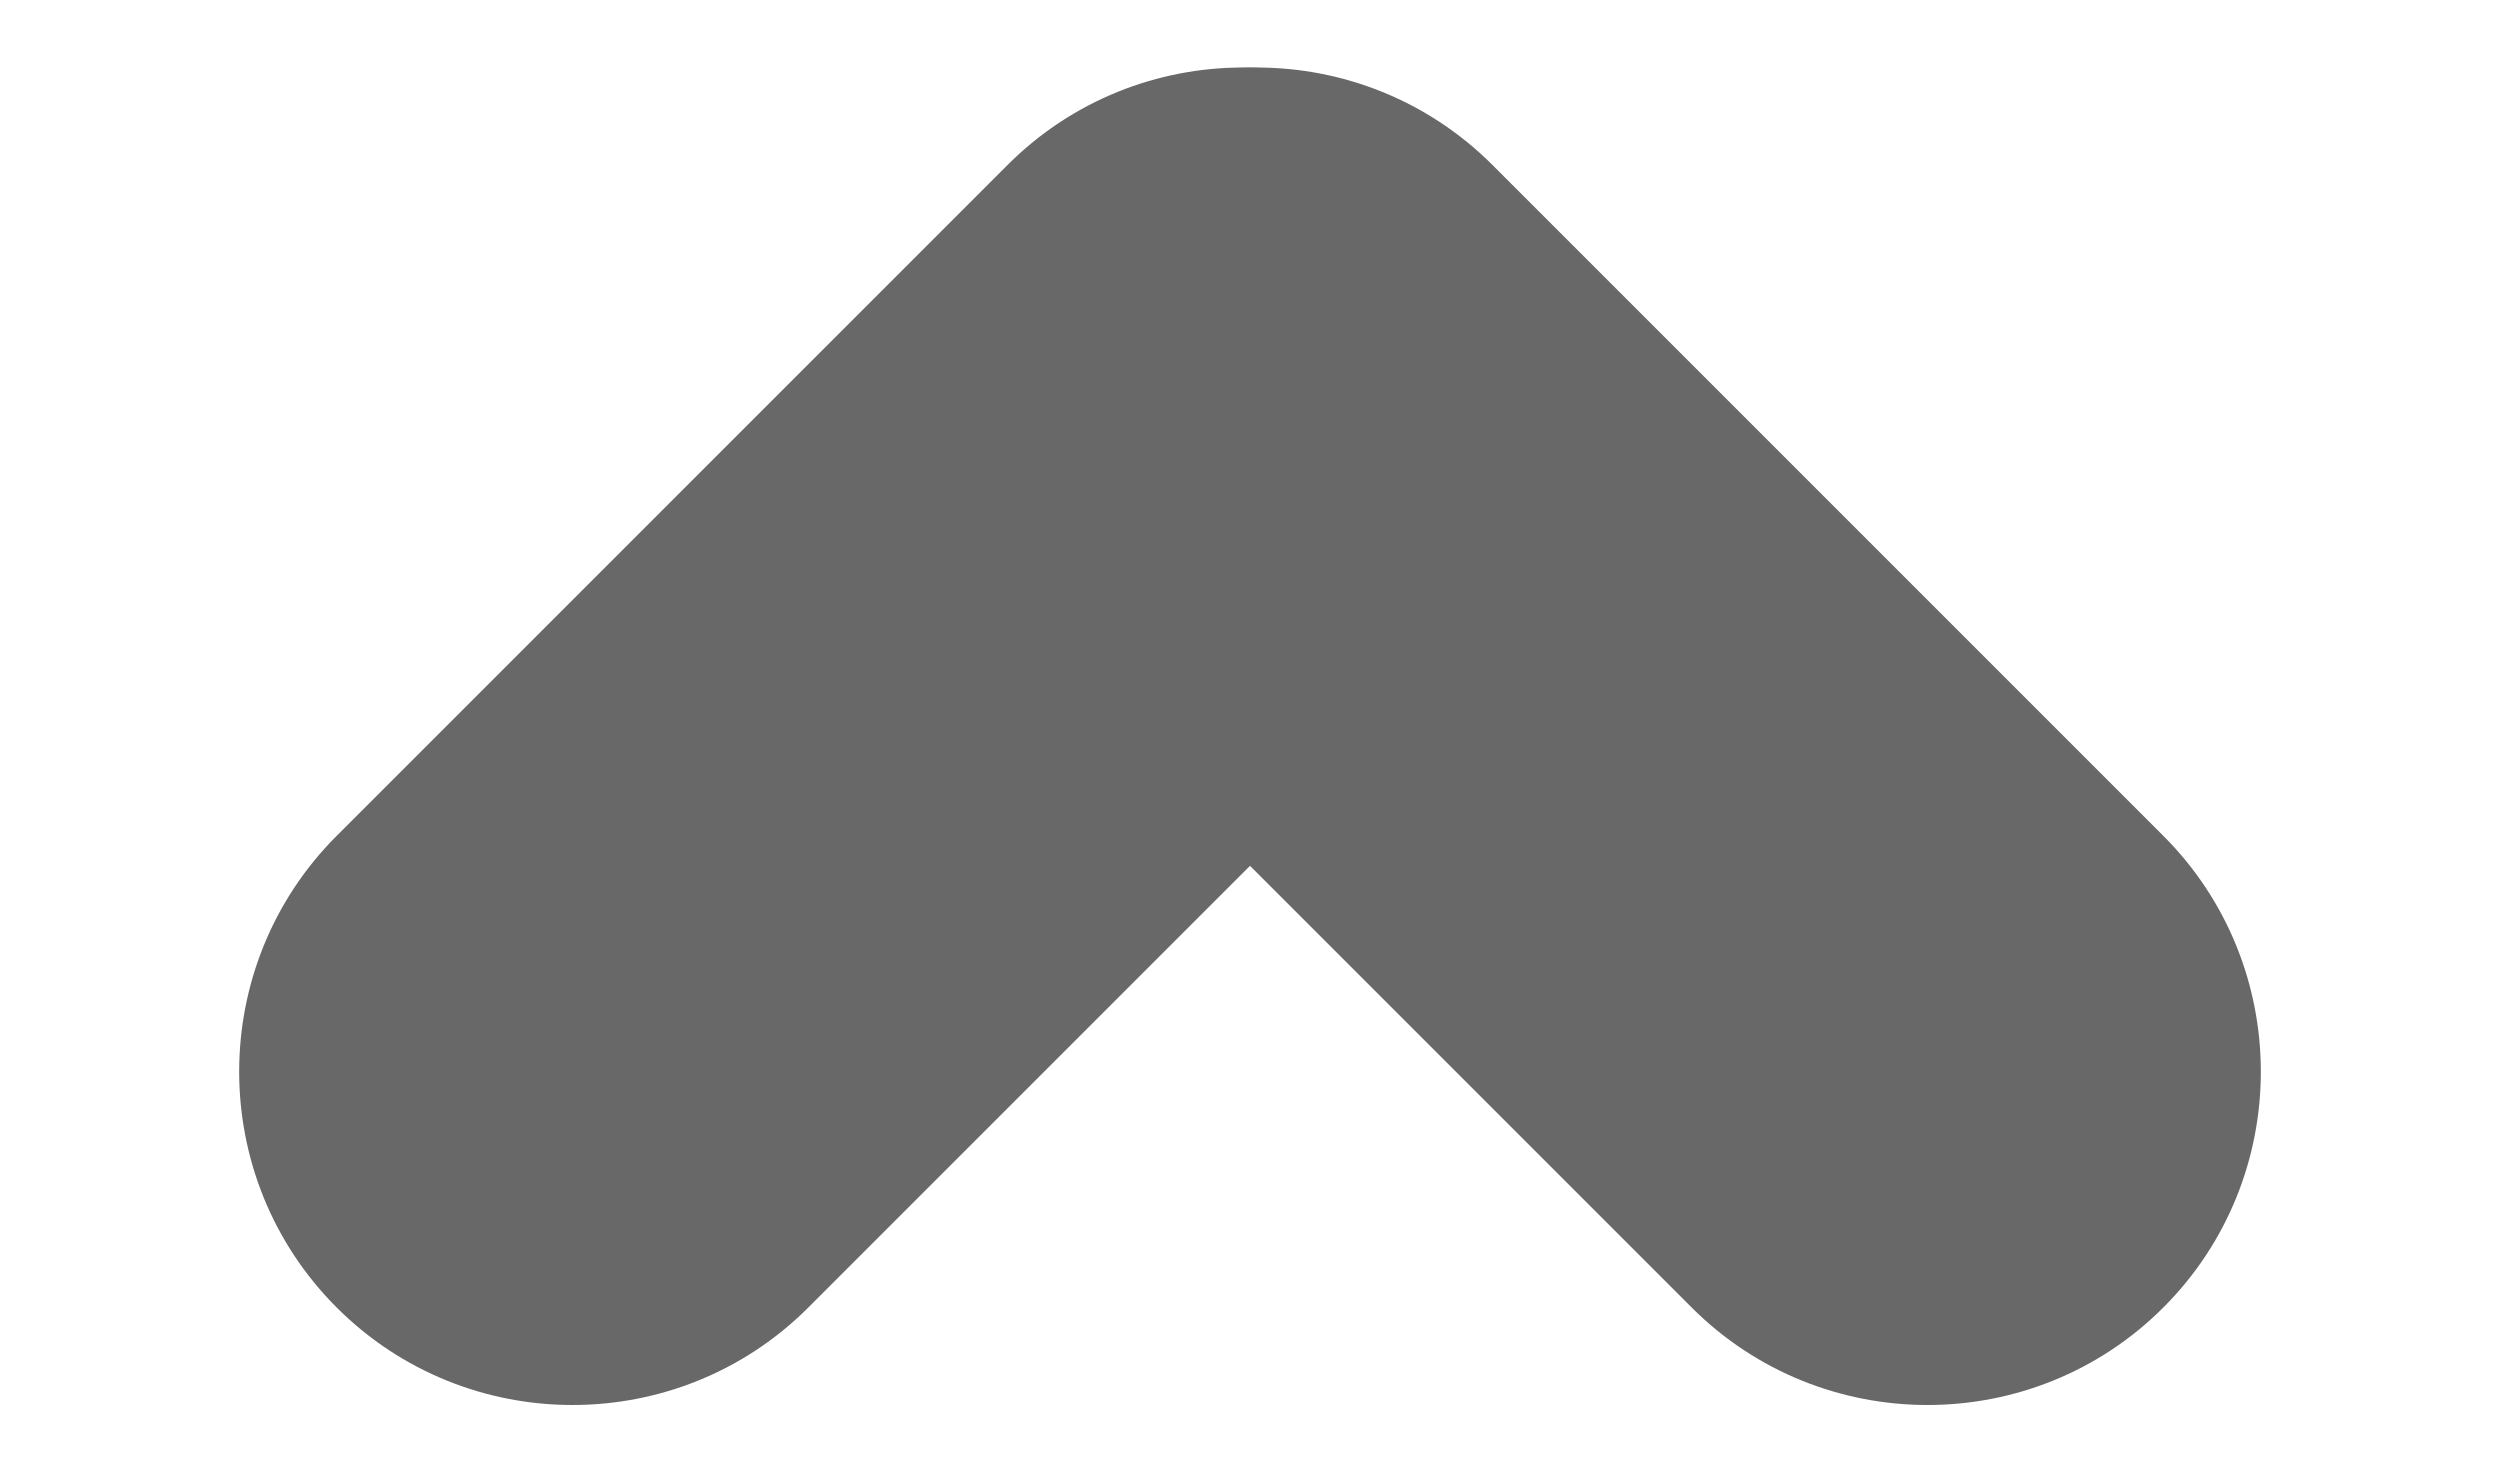
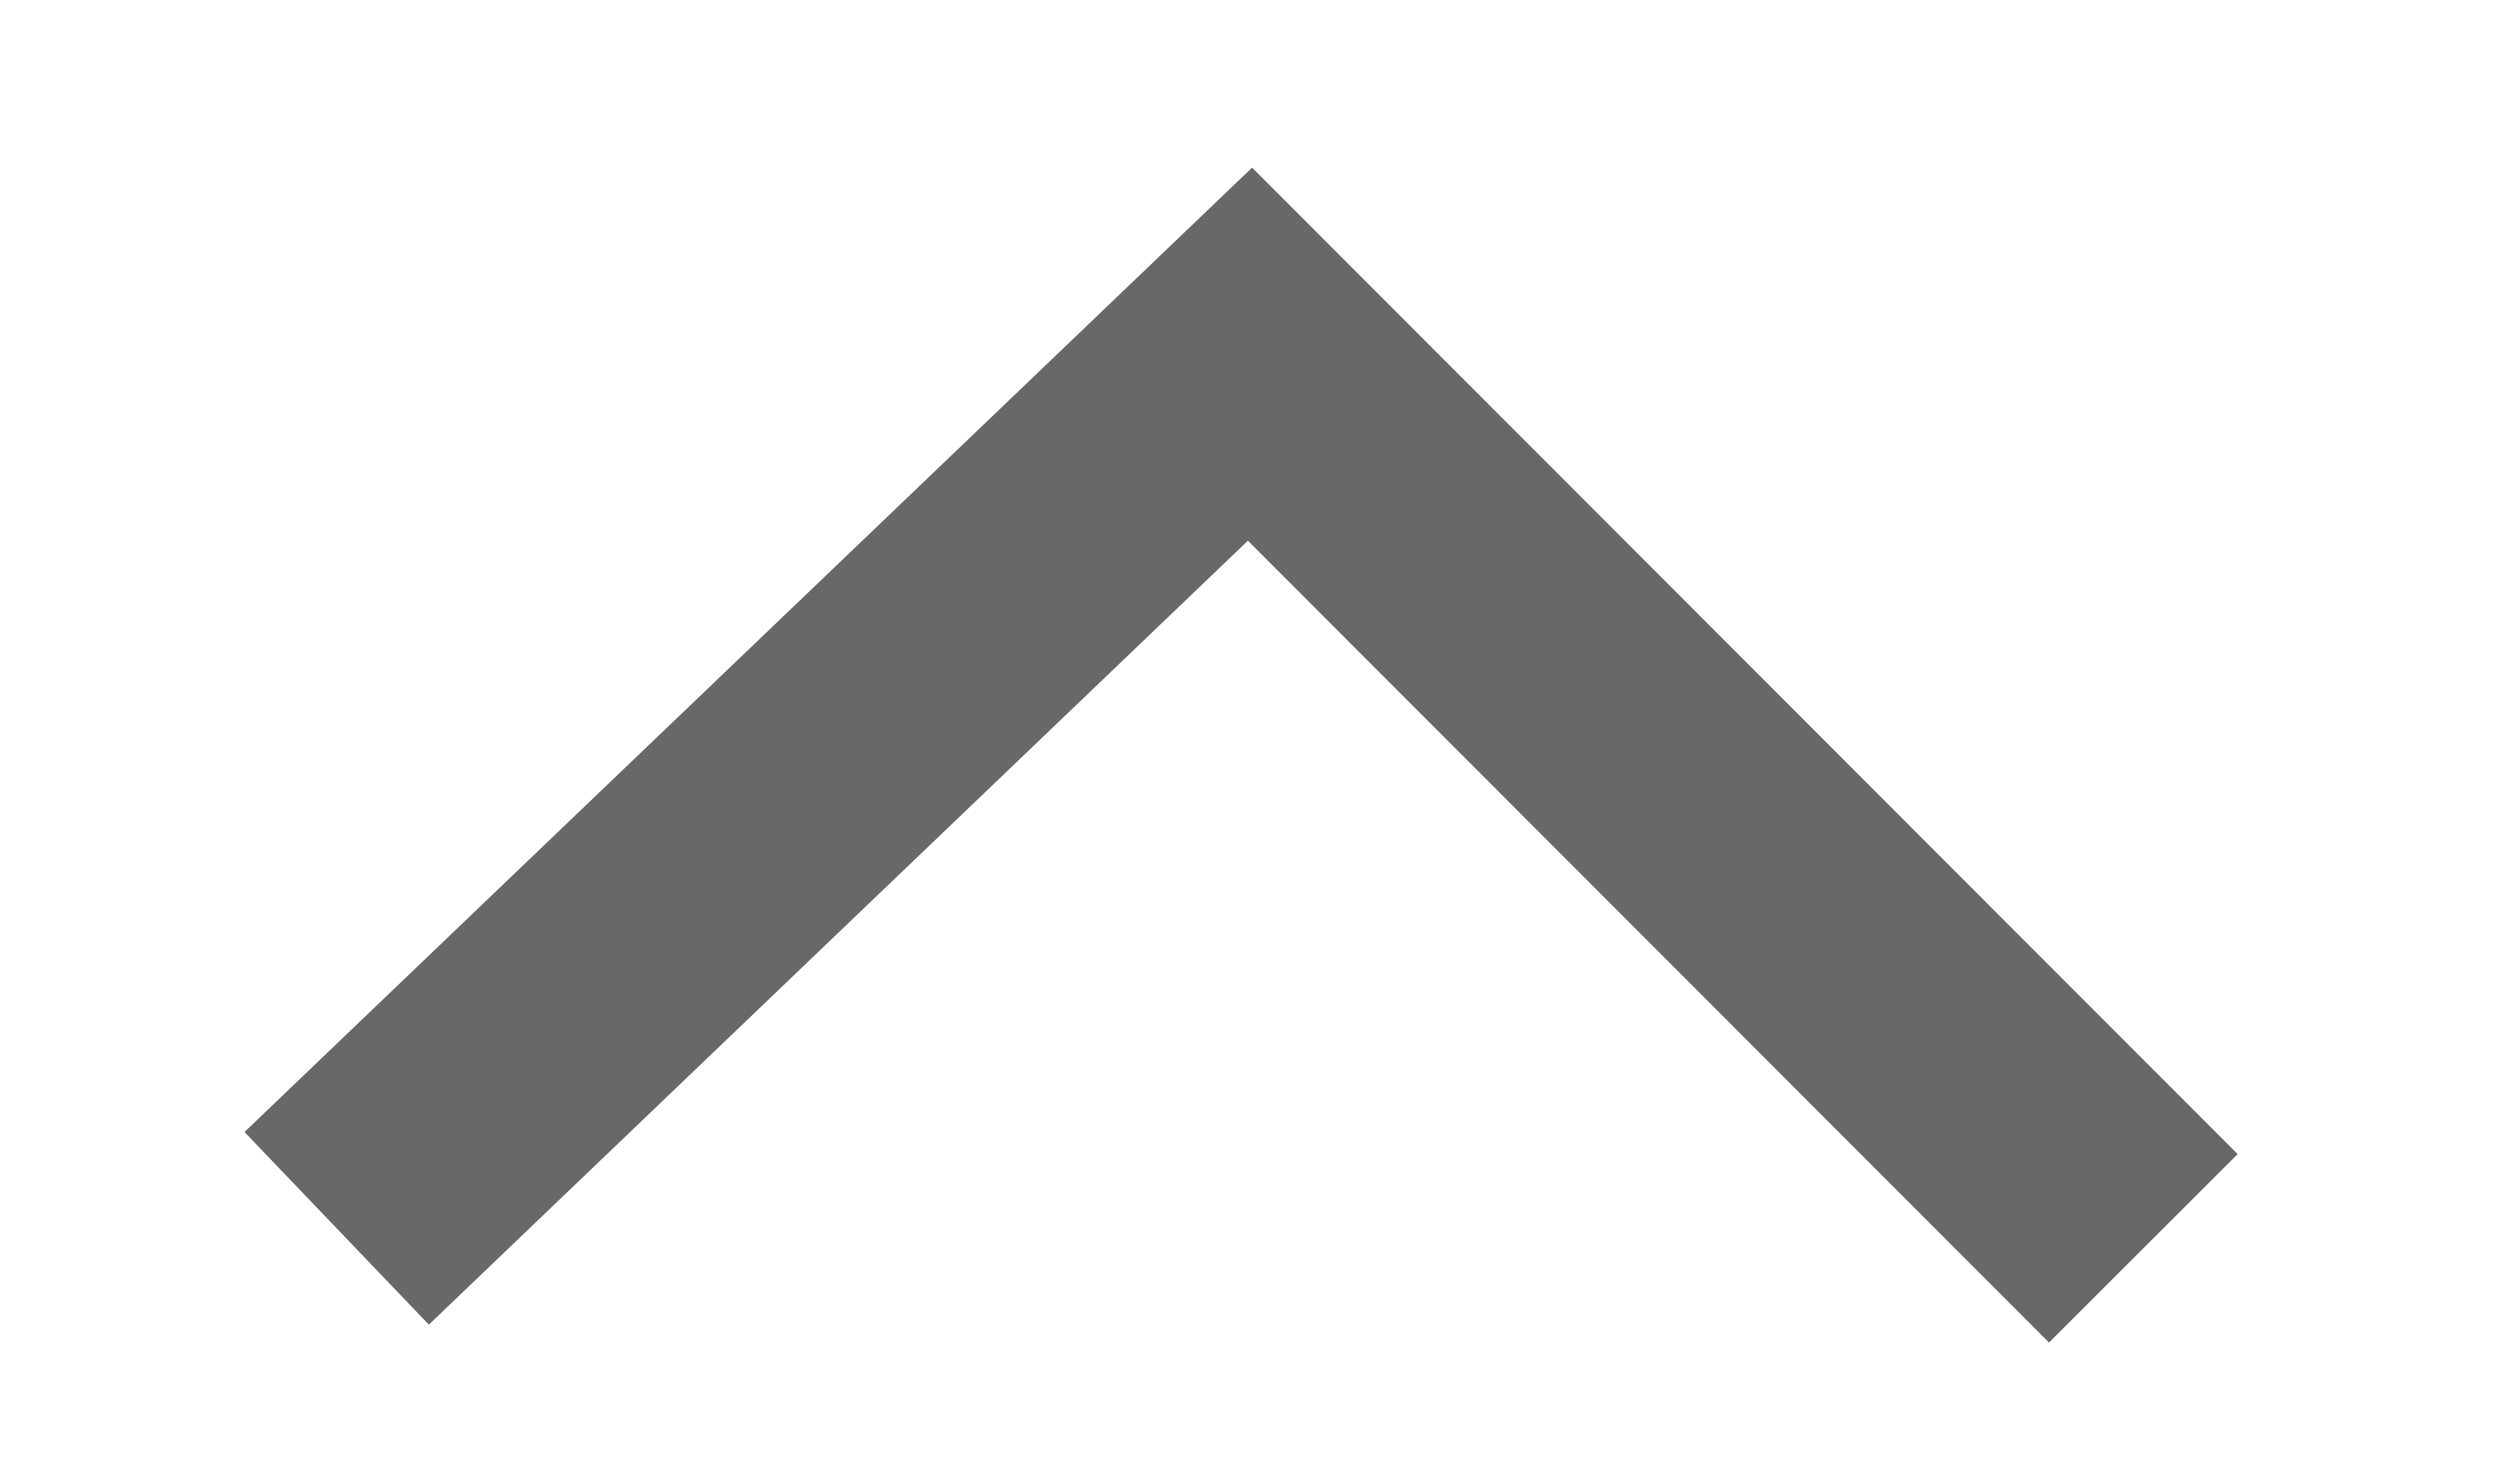
<svg xmlns="http://www.w3.org/2000/svg" version="1.1" id="Layer_1" x="0px" y="0px" viewBox="0 0 300 176.7" style="enable-background:new 0 0 300 176.7;" xml:space="preserve">
  <style type="text/css">
	.st0{opacity:0.7;}
- 	.st1{fill:#282828;}
+ 	.st1{fill:none;stroke:#282828;stroke-width:32;stroke-miterlimit:10;}
</style>
  <g class="st0">
-     <g>
-       <path class="st1" d="M177.5,19.8L177.5,19.8c15.6,15.6,15.6,41,0,56.6L97,156.9c-15.6,15.6-41,15.6-56.6,0l0,0    c-15.6-15.6-15.6-41,0-56.6l80.5-80.5C136.5,4.2,161.8,4.2,177.5,19.8z" />
-       <path class="st1" d="M122.5,19.8L122.5,19.8c15.6-15.6,41-15.6,56.6,0l80.5,80.5c15.6,15.6,15.6,41,0,56.6l0,0    c-15.6,15.6-41,15.6-56.6,0l-80.5-80.5C106.9,60.8,106.9,35.4,122.5,19.8z" />
-     </g>
+     <polyline class="st1" points="40.4,147.4 150,42.5 257.2,149.8  " />
  </g>
</svg>
